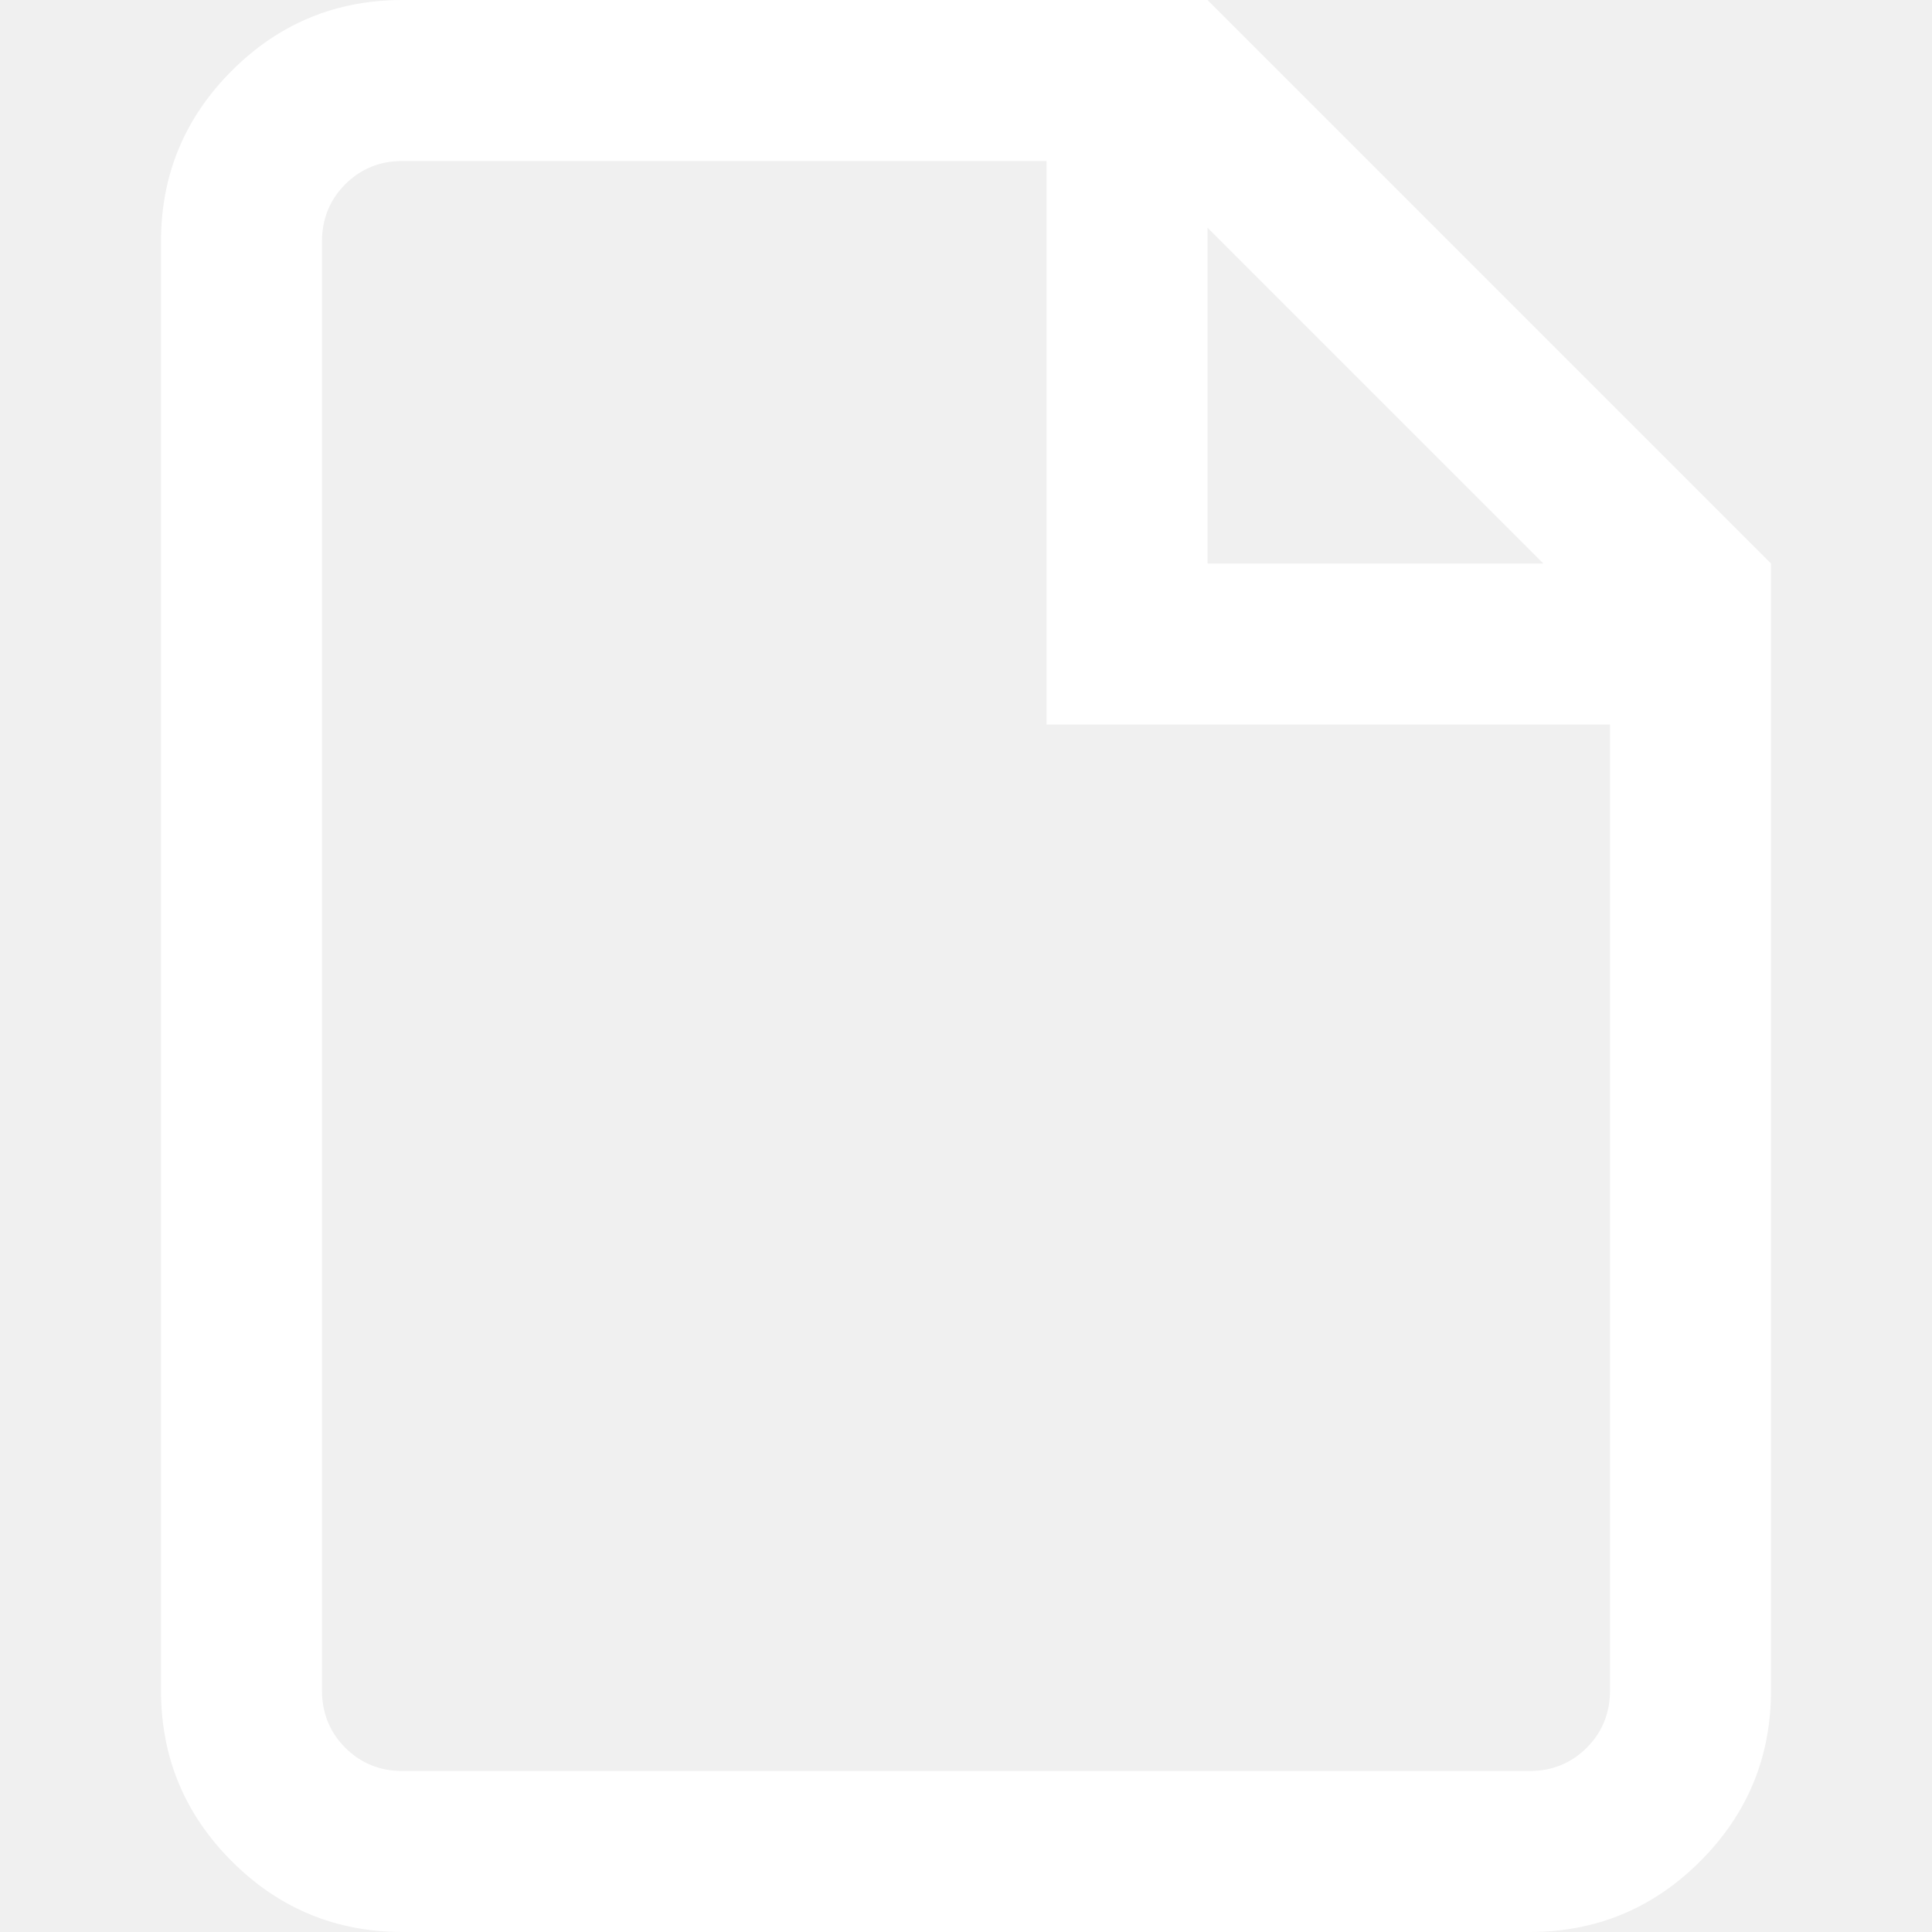
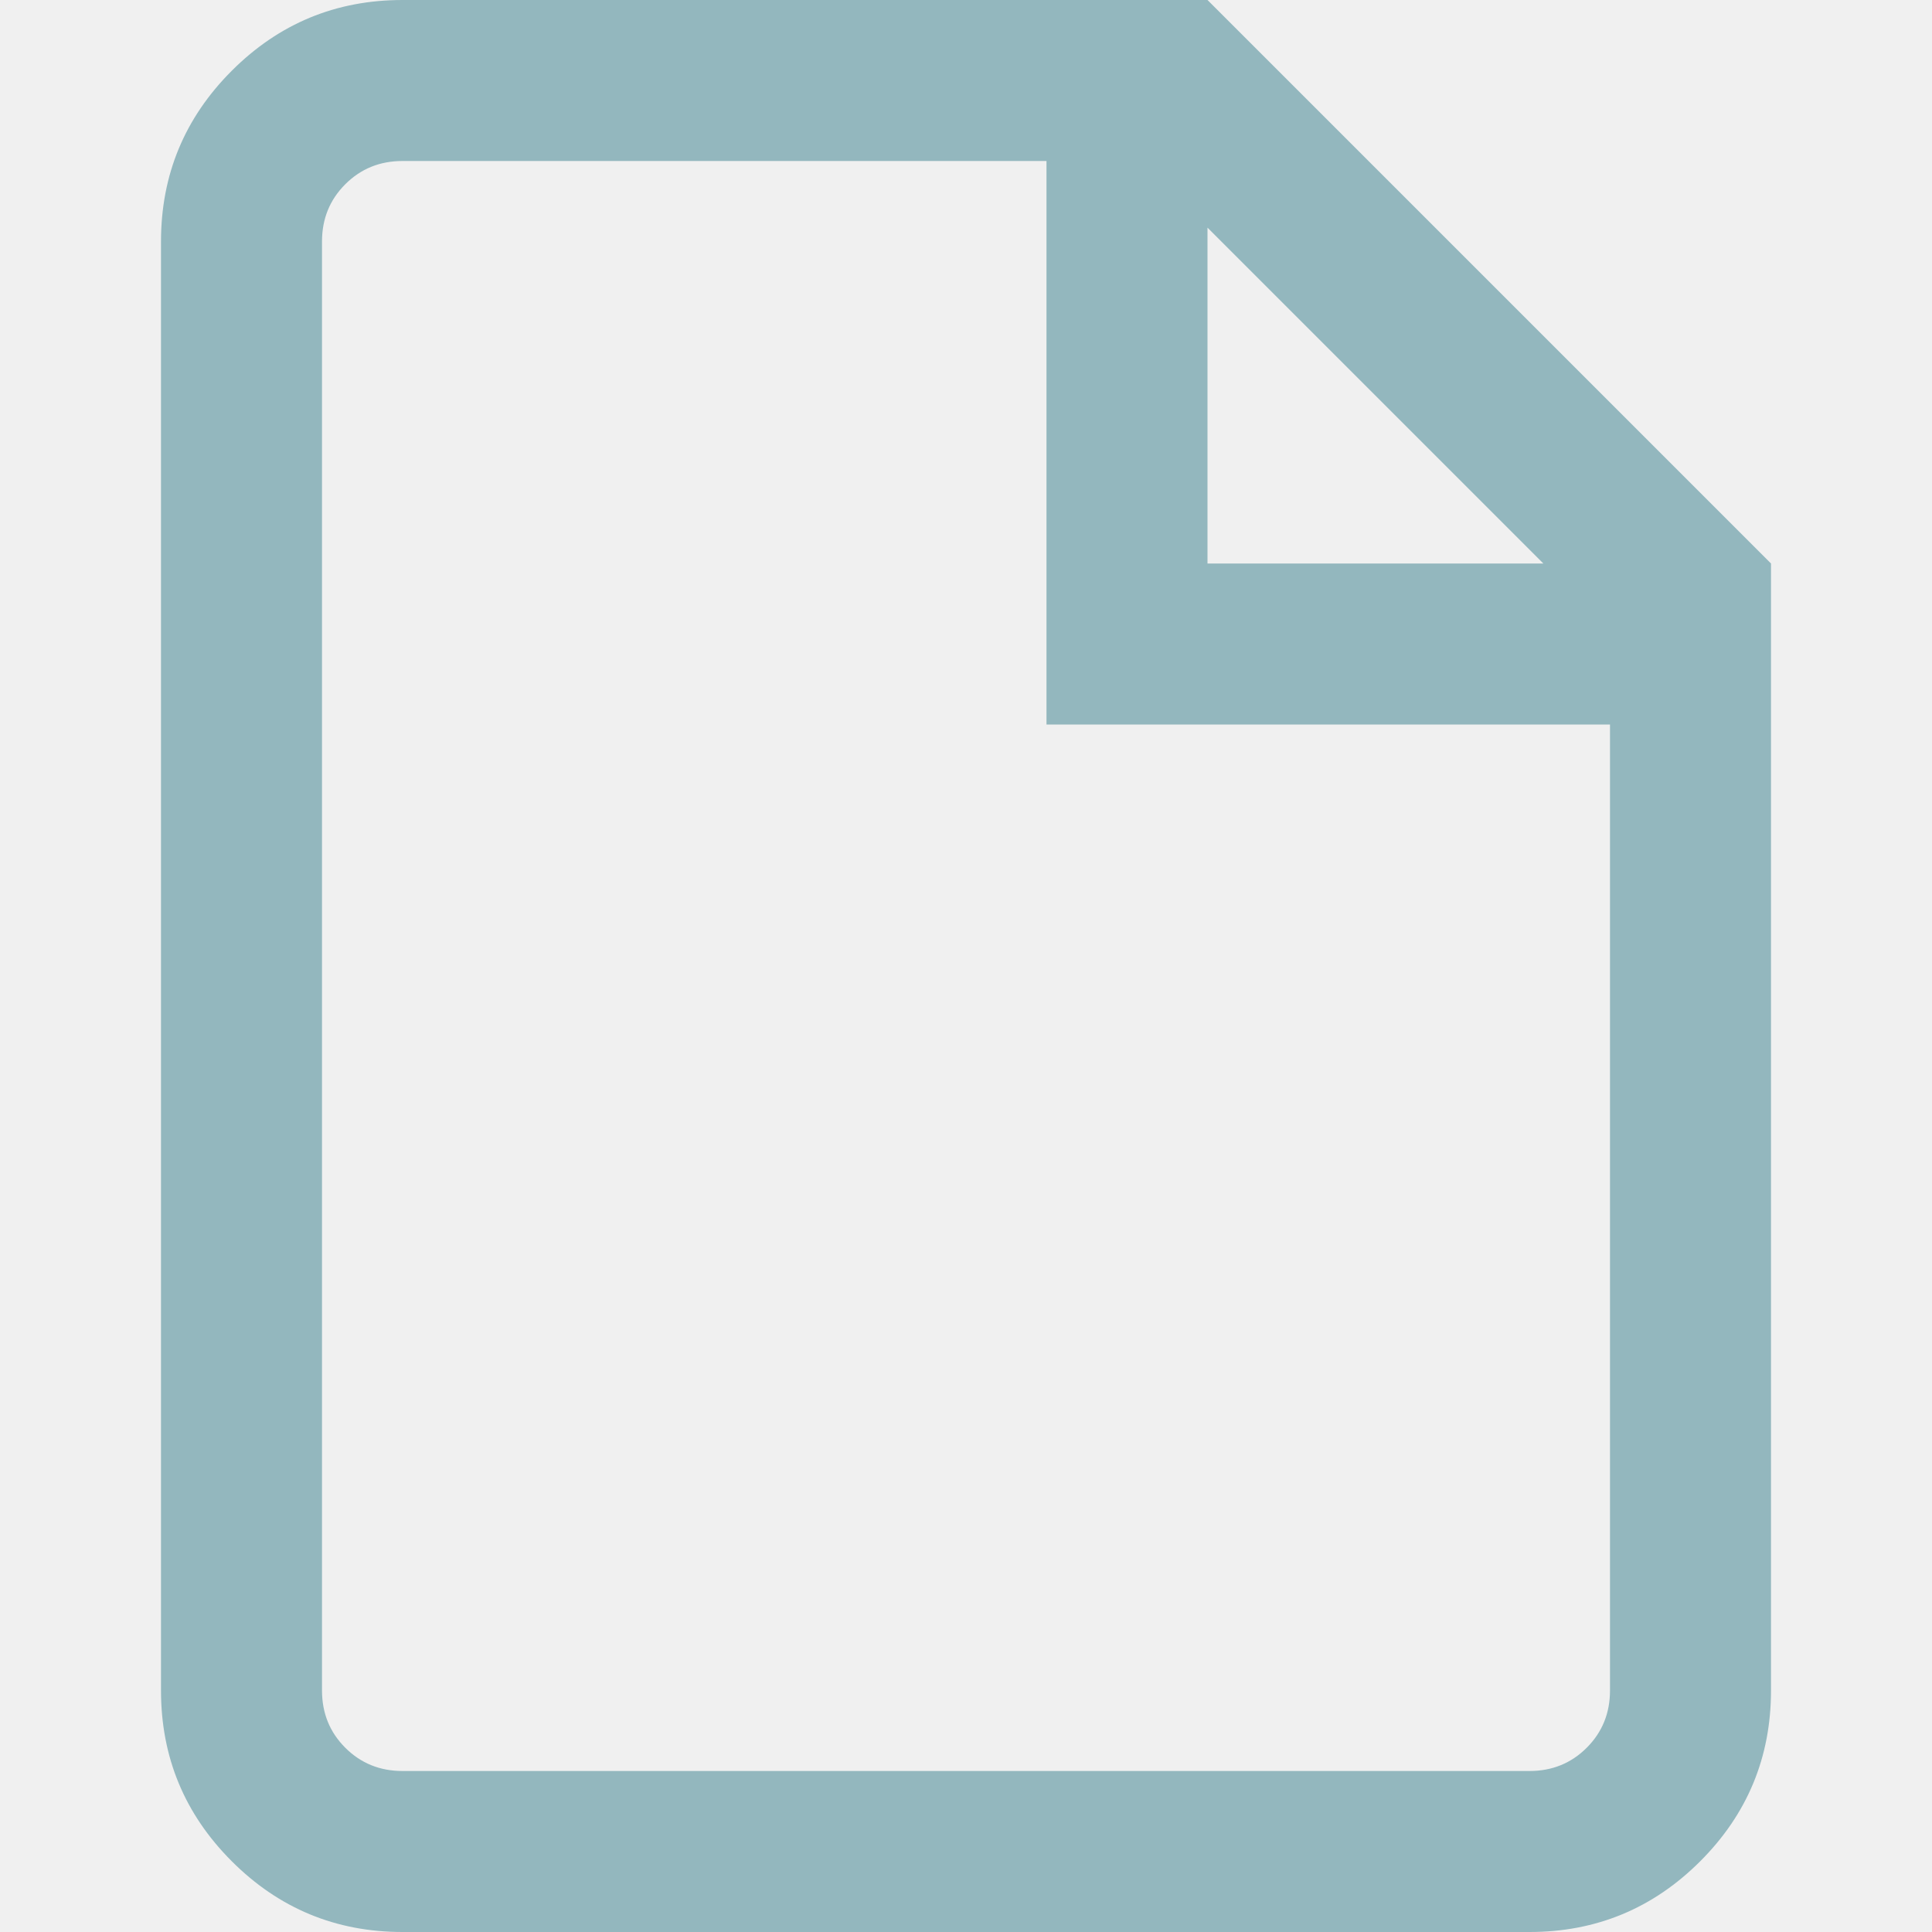
<svg xmlns="http://www.w3.org/2000/svg" version="1.1" width="24" height="24" viewBox="0 0 24 24">
-   <path fill="#fff" d="M5 0h10l7 7v14q0 1.242-0.879 2.121t-2.121 0.879h-14q-1.242 0-2.121-0.879t-0.879-2.121v-18q0-1.242 0.879-2.121t2.121-0.879zM13 9v-7h-8q-0.422 0-0.711 0.289t-0.289 0.711v18q0 0.422 0.289 0.711t0.711 0.289h14q0.422 0 0.711-0.289t0.289-0.711v-12h-7zM19.172 7l-4.172-4.172v4.172h4.172z" />
+   <path fill="#93b7be" d="M5 0h10l7 7v14q0 1.242-0.879 2.121t-2.121 0.879h-14q-1.242 0-2.121-0.879t-0.879-2.121v-18q0-1.242 0.879-2.121t2.121-0.879zM13 9v-7h-8q-0.422 0-0.711 0.289t-0.289 0.711v18q0 0.422 0.289 0.711t0.711 0.289h14q0.422 0 0.711-0.289t0.289-0.711v-12h-7zM19.172 7l-4.172-4.172v4.172h4.172z" />
</svg>
